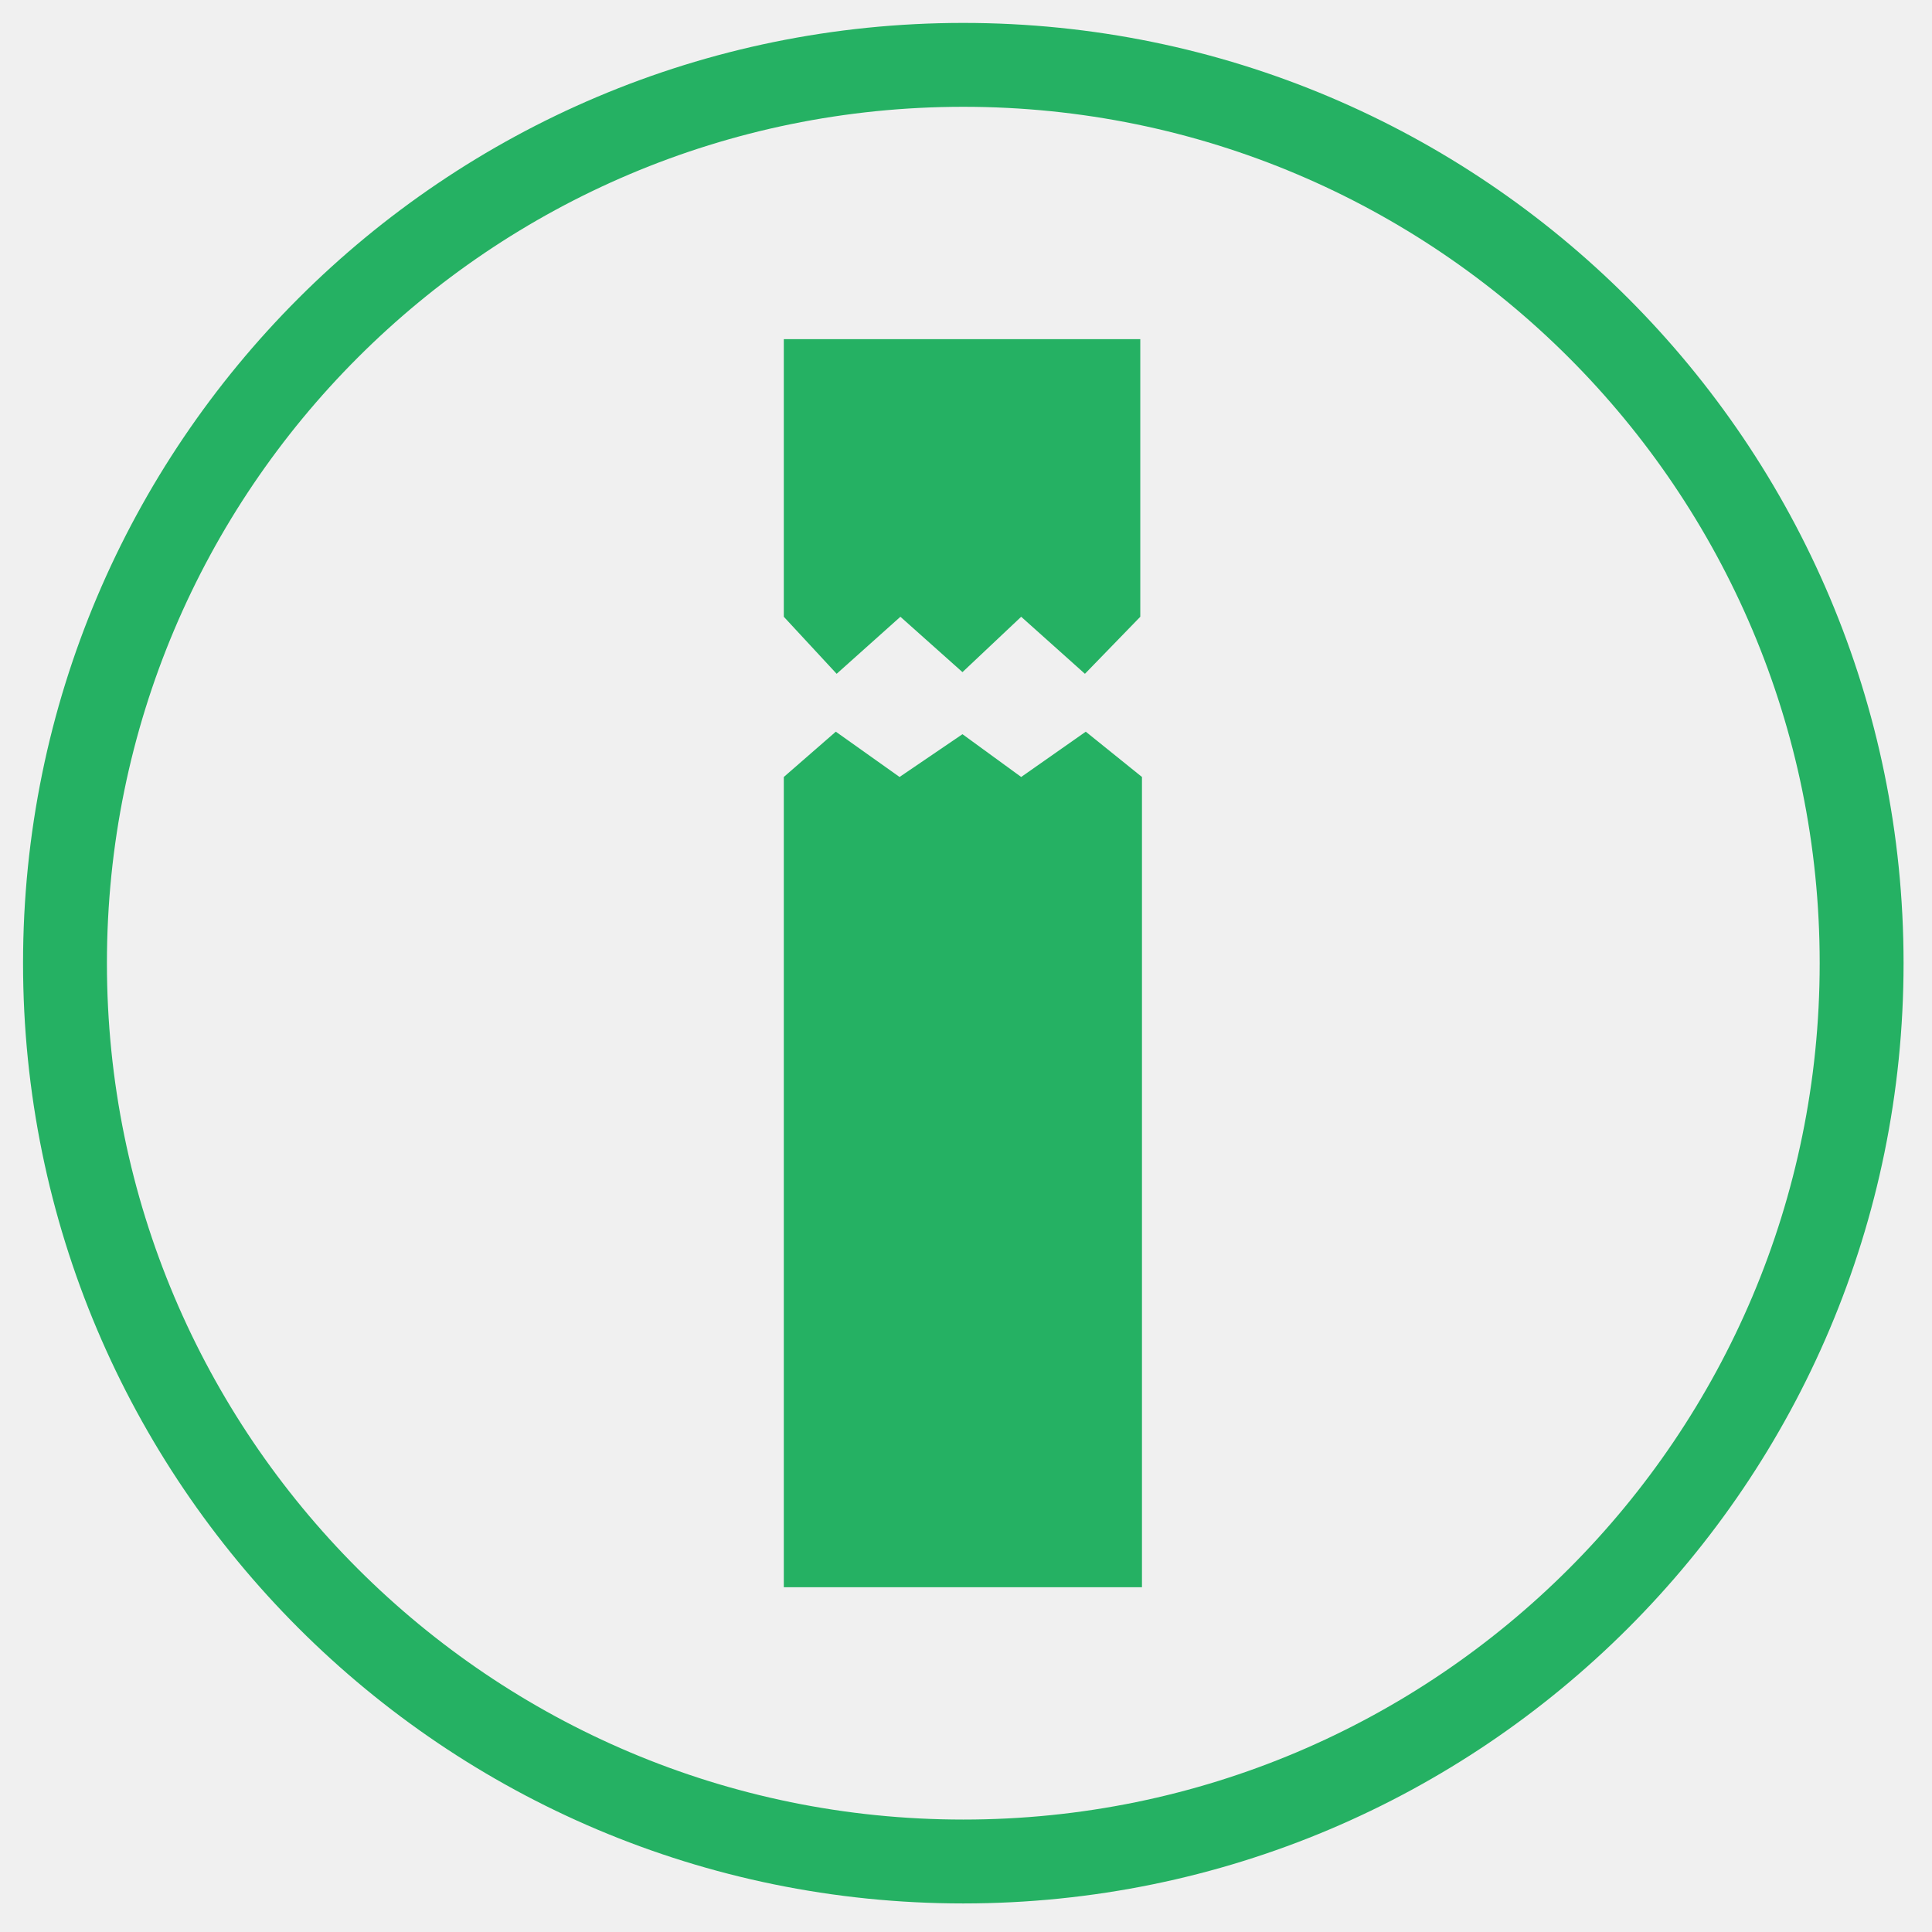
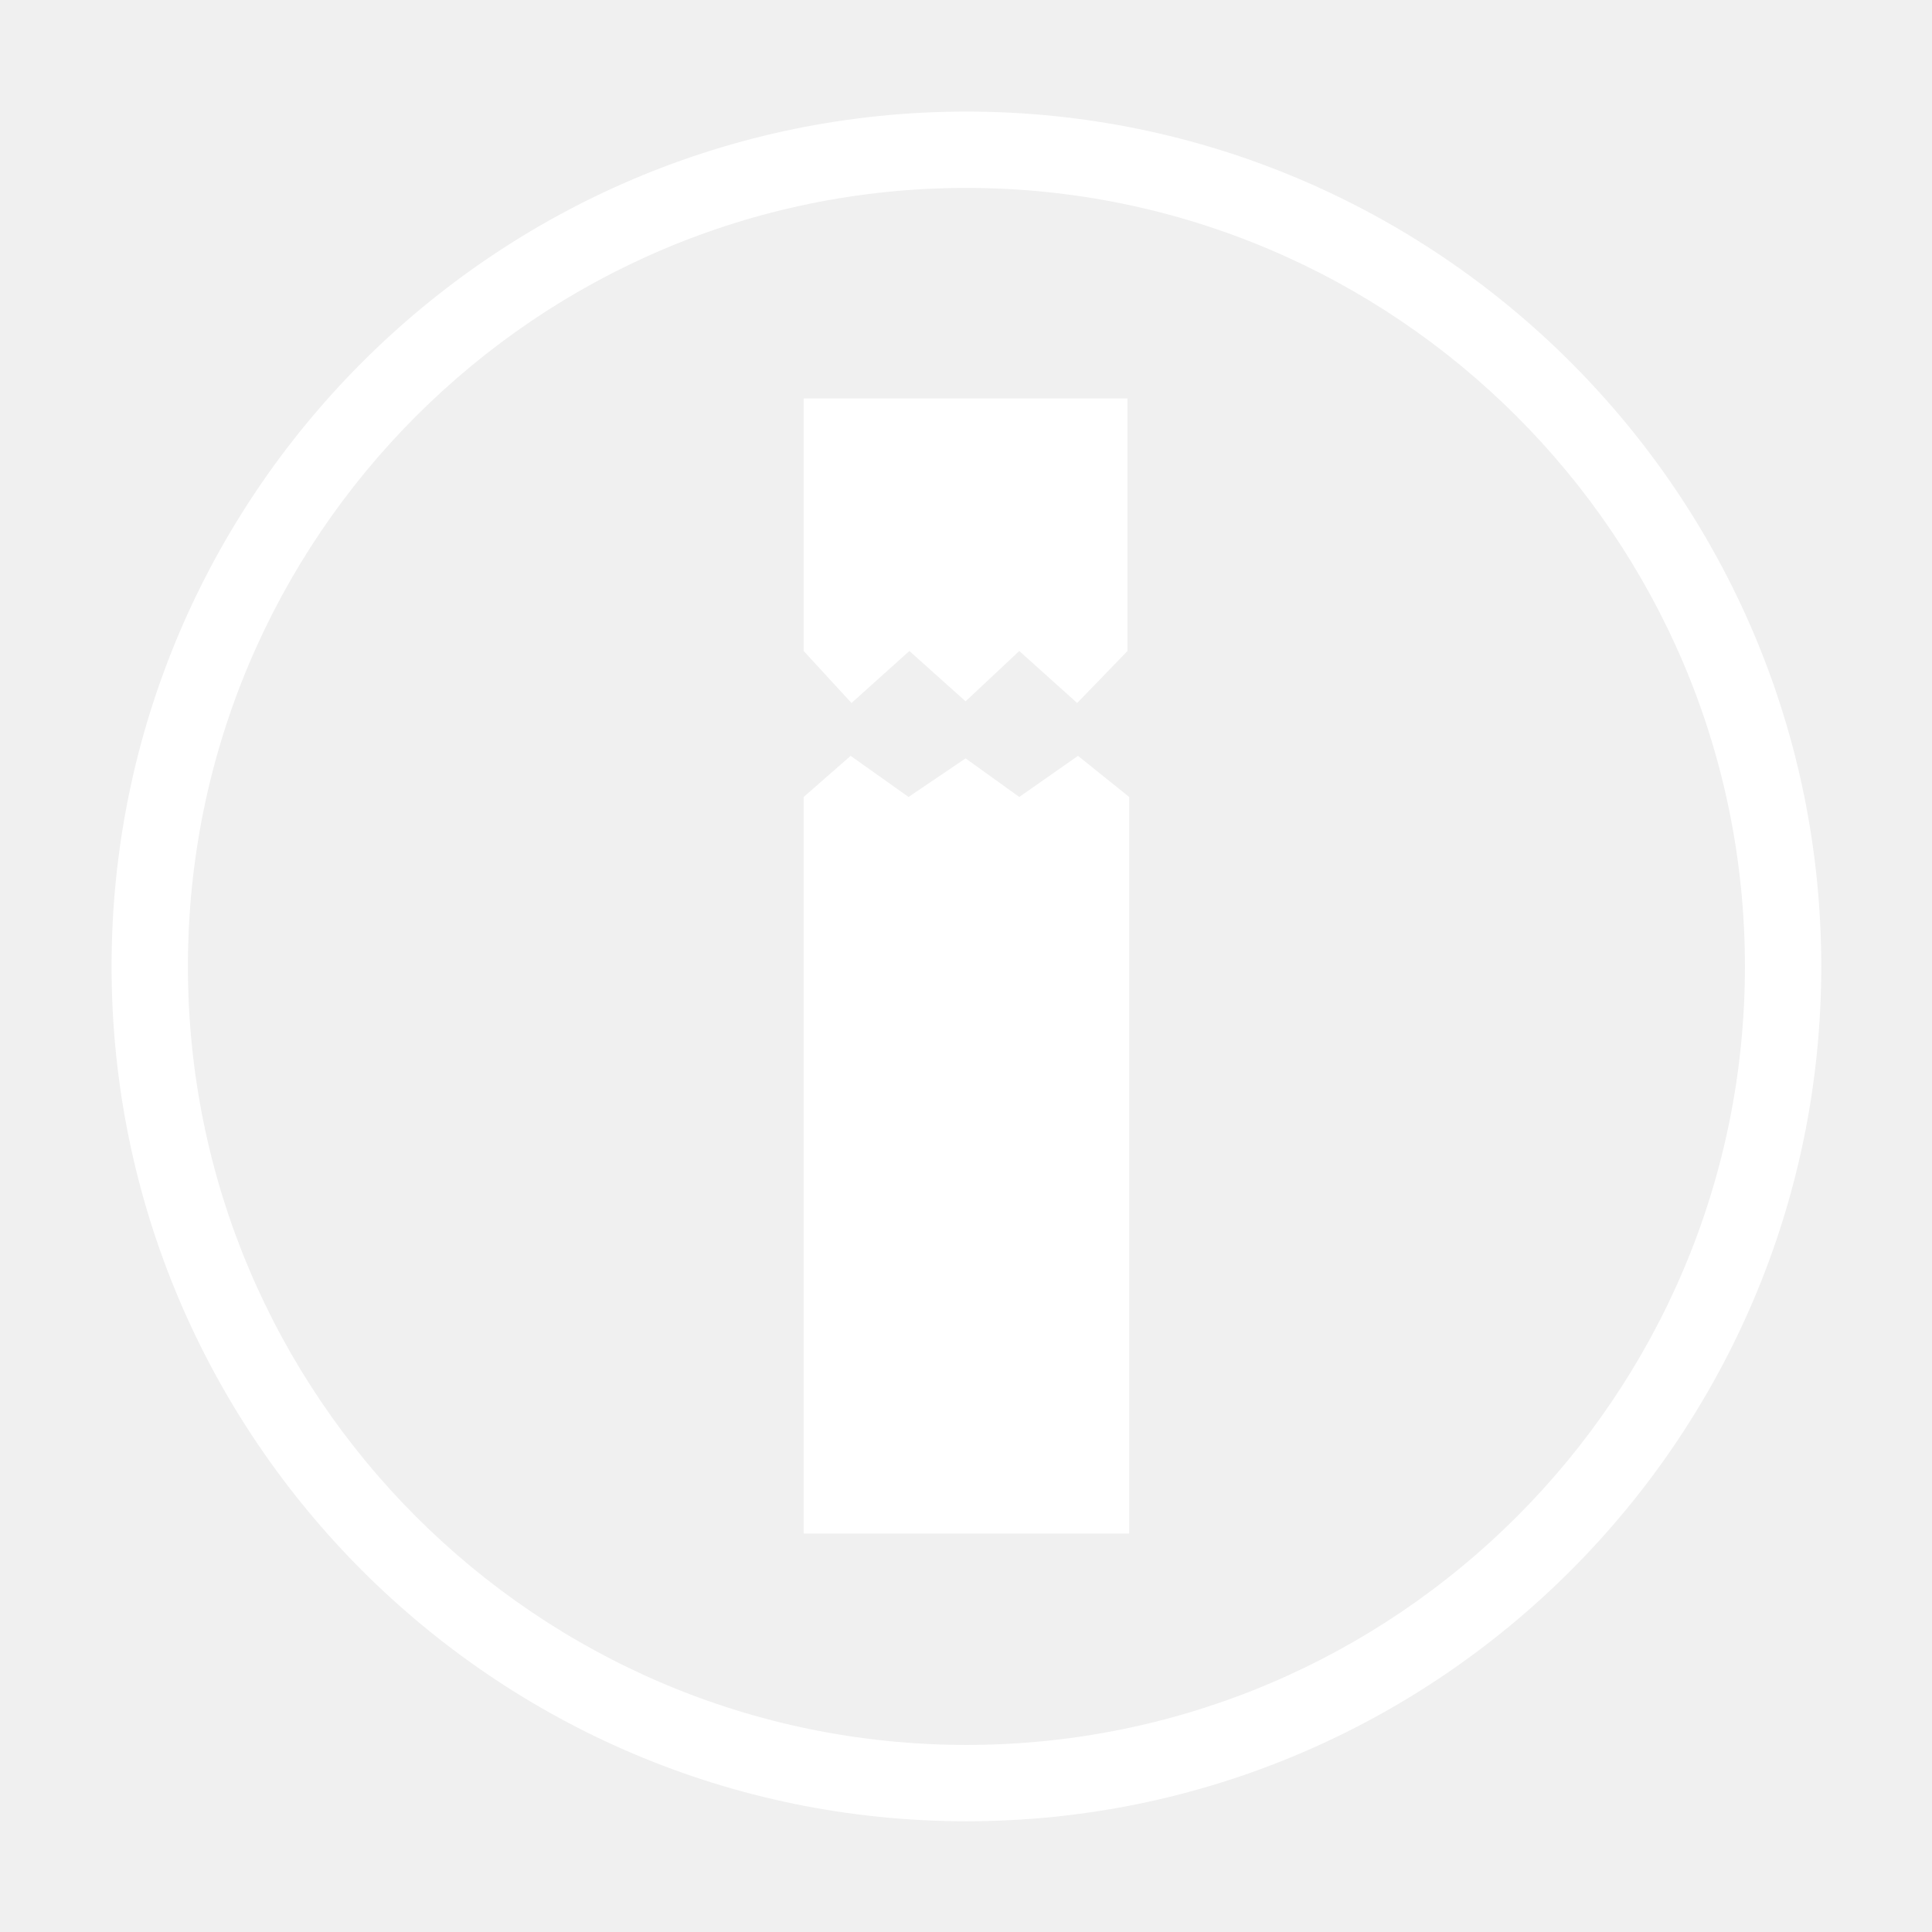
- <svg xmlns="http://www.w3.org/2000/svg" version="1.1" id="Layer_1" x="0px" y="0px" width="230.338px" height="230.338px" viewBox="128.052 -138.833 230.338 230.338" enable-background="new 128.052 -138.833 230.338 230.338" xml:space="preserve">
+ <svg xmlns="http://www.w3.org/2000/svg" version="1.1" id="Layer_1" x="0px" y="0px" viewBox="0 0 230.3 230.3" enable-background="new 0 0 230.3 230.3" xml:space="preserve">
  <g id="Layer_1_1_">
</g>
  <g id="Layer_2">
    <g>
-       <polygon fill="#25B163" points="221.5,-98.4 264,-98.4 264,-65.3 257.4,-58.5 249.8,-65.3 242.8,-58.7 235.4,-65.3 227.8,-58.5 221.5,-65.3" />
-       <polygon fill="#25B163" points="264.2,50.4 264.2,-46.2 257.5,-51.6 249.8,-46.2 242.8,-51.3 235.3,-46.2 227.7,-51.6 221.5,-46.2 221.5,50.4" />
+       <polygon fill="#FFFFFF" points="95.8,47.5 134.4,47.5 134.4,77.6 128.4,83.8 121.5,77.6 115.1,83.6 108.4,77.6 101.5,83.8     95.8,77.6   " />
+       <polygon fill="#FFFFFF" points="134.6,182.8 134.6,95 128.5,90.1 121.5,95 115.1,90.4 108.3,95 101.4,90.1 95.8,95 95.8,182.8       " />
    </g>
  </g>
-   <circle fill-rule="evenodd" clip-rule="evenodd" fill="none" stroke="#25B163" stroke-width="10" stroke-miterlimit="10" cx="242.9" cy="-24" r="107.1" />
+   <path fill="#FFFFFF" d="M115.2,217.1c-56.2,0-101.9-45.7-101.9-101.9C13.3,59,59,13.3,115.2,13.3c56.2,0,101.9,45.7,101.9,101.9  C217.1,171.4,171.4,217.1,115.2,217.1z M115.2,22.4C64,22.4,22.4,64,22.4,115.2c0,51.2,41.6,92.8,92.8,92.8  c51.2,0,92.8-41.6,92.8-92.8C208,64,166.3,22.4,115.2,22.4z" />
</svg>
